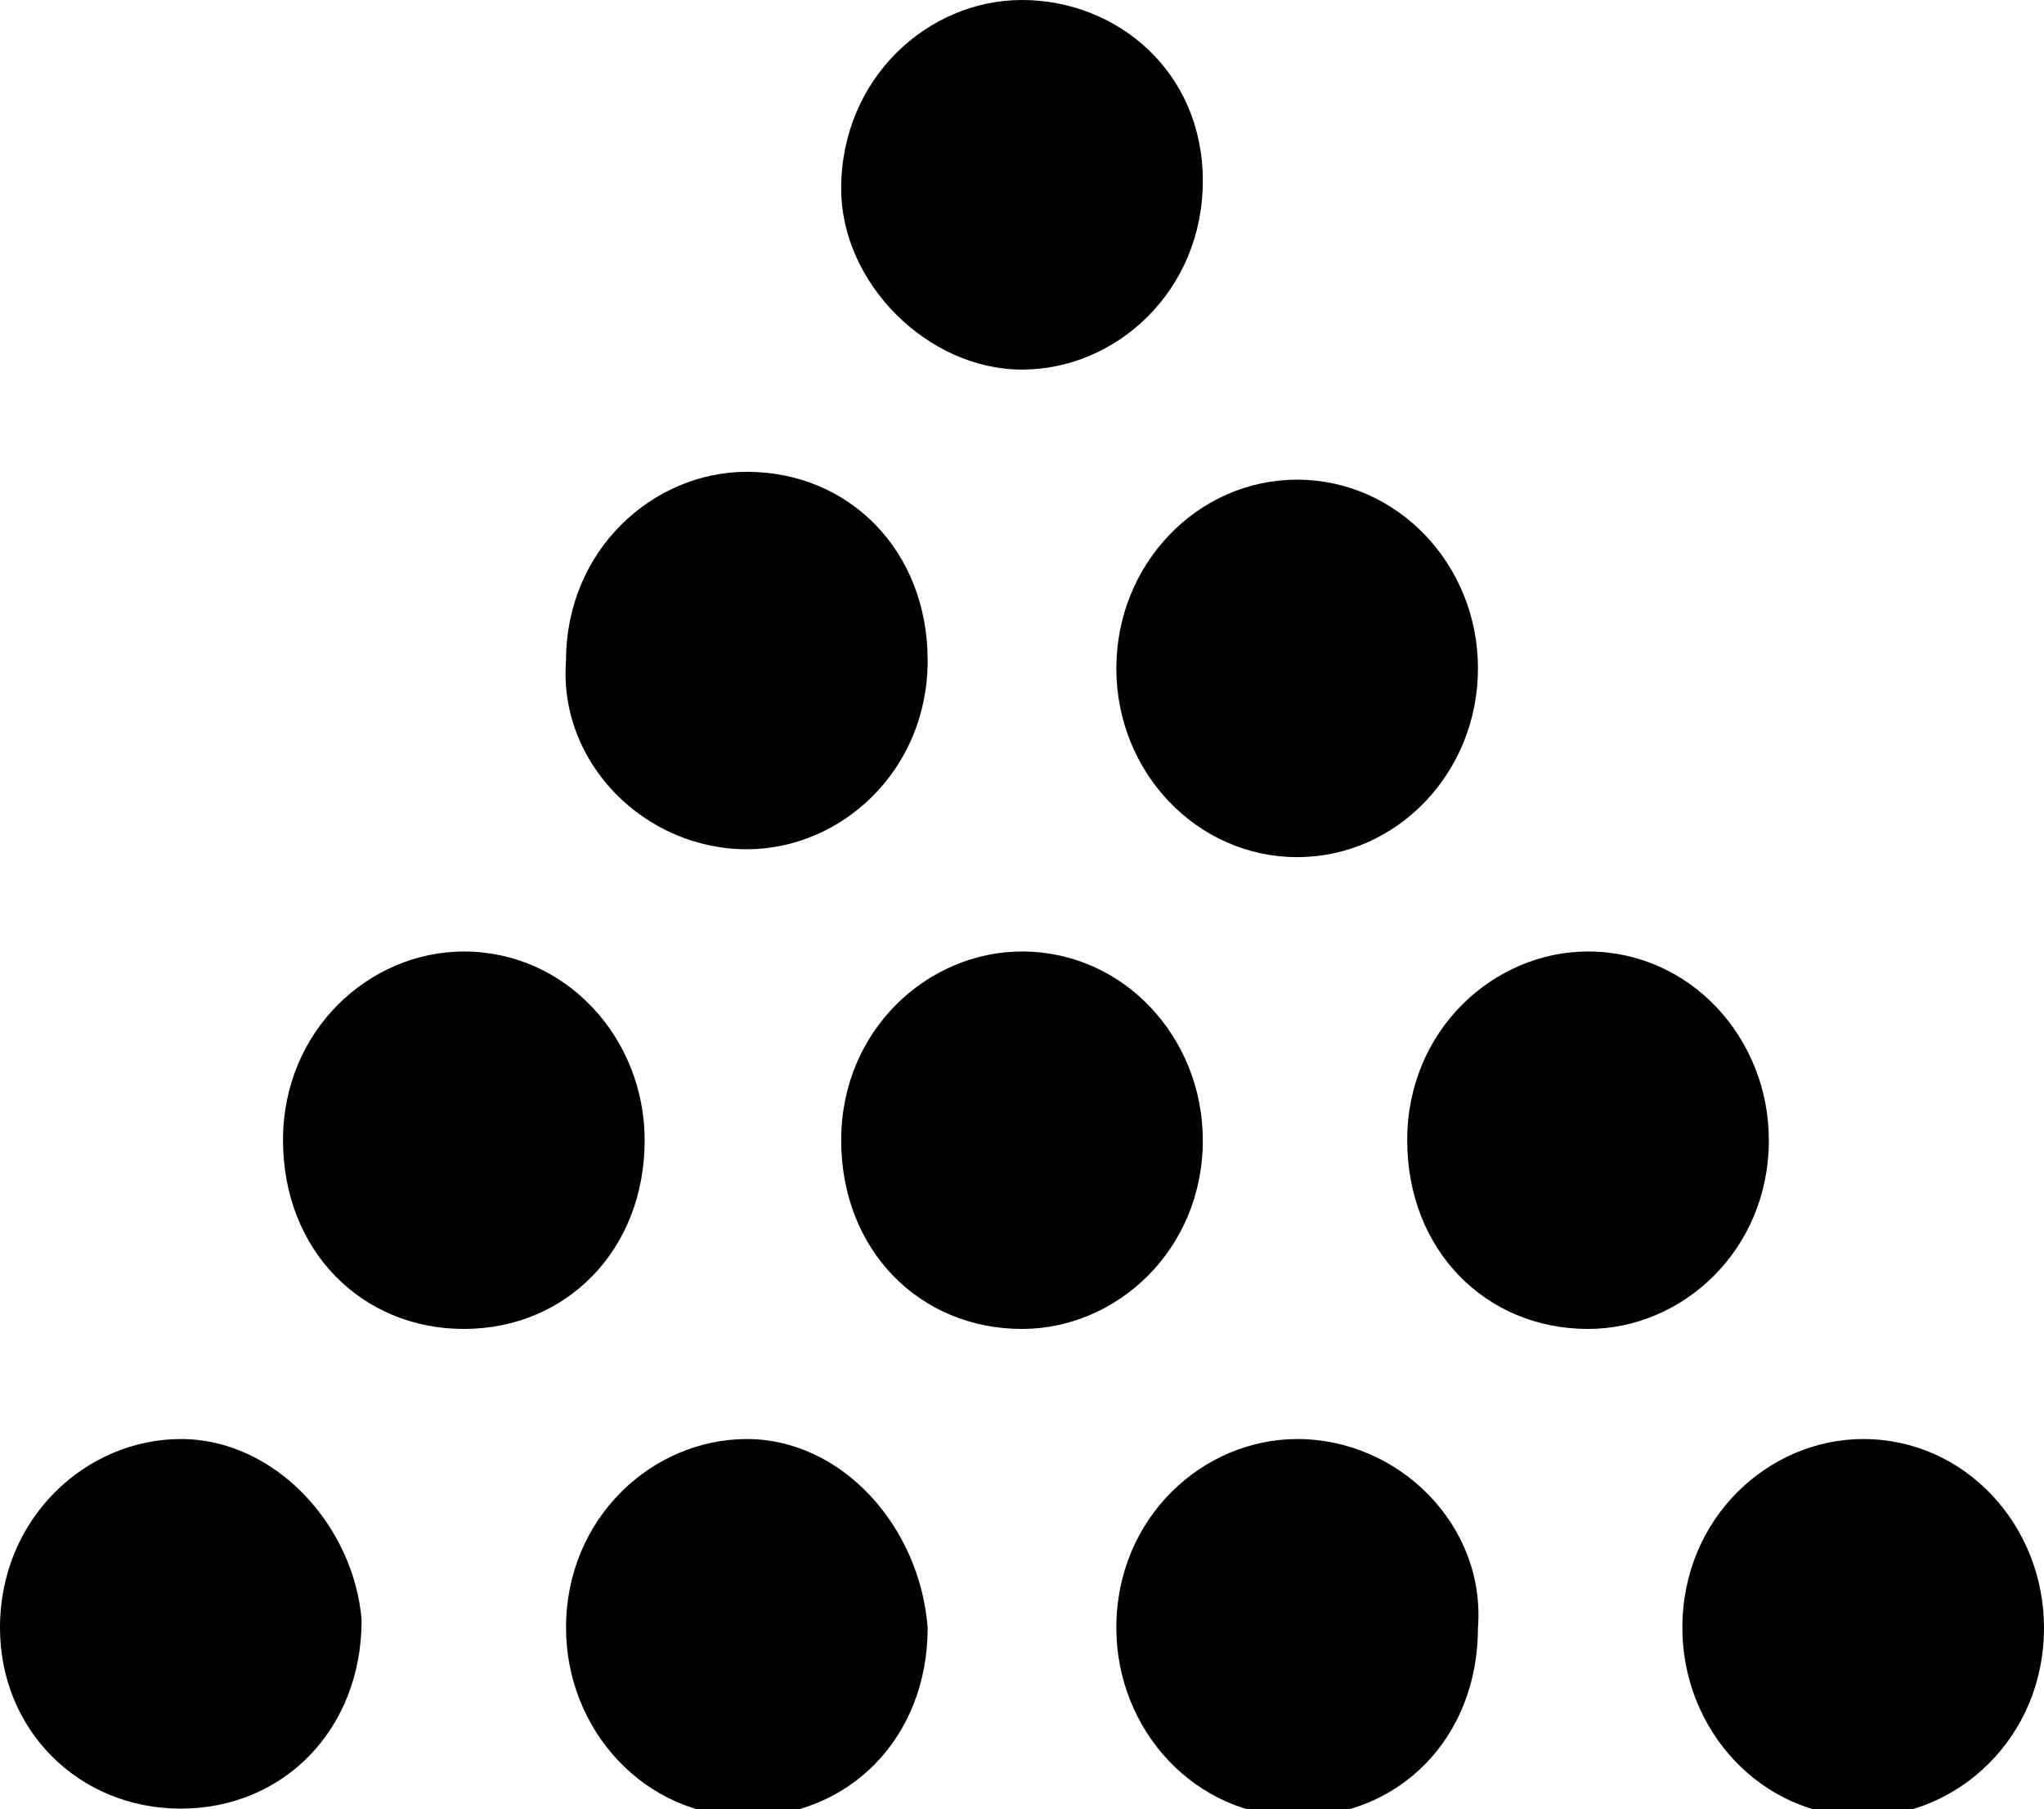
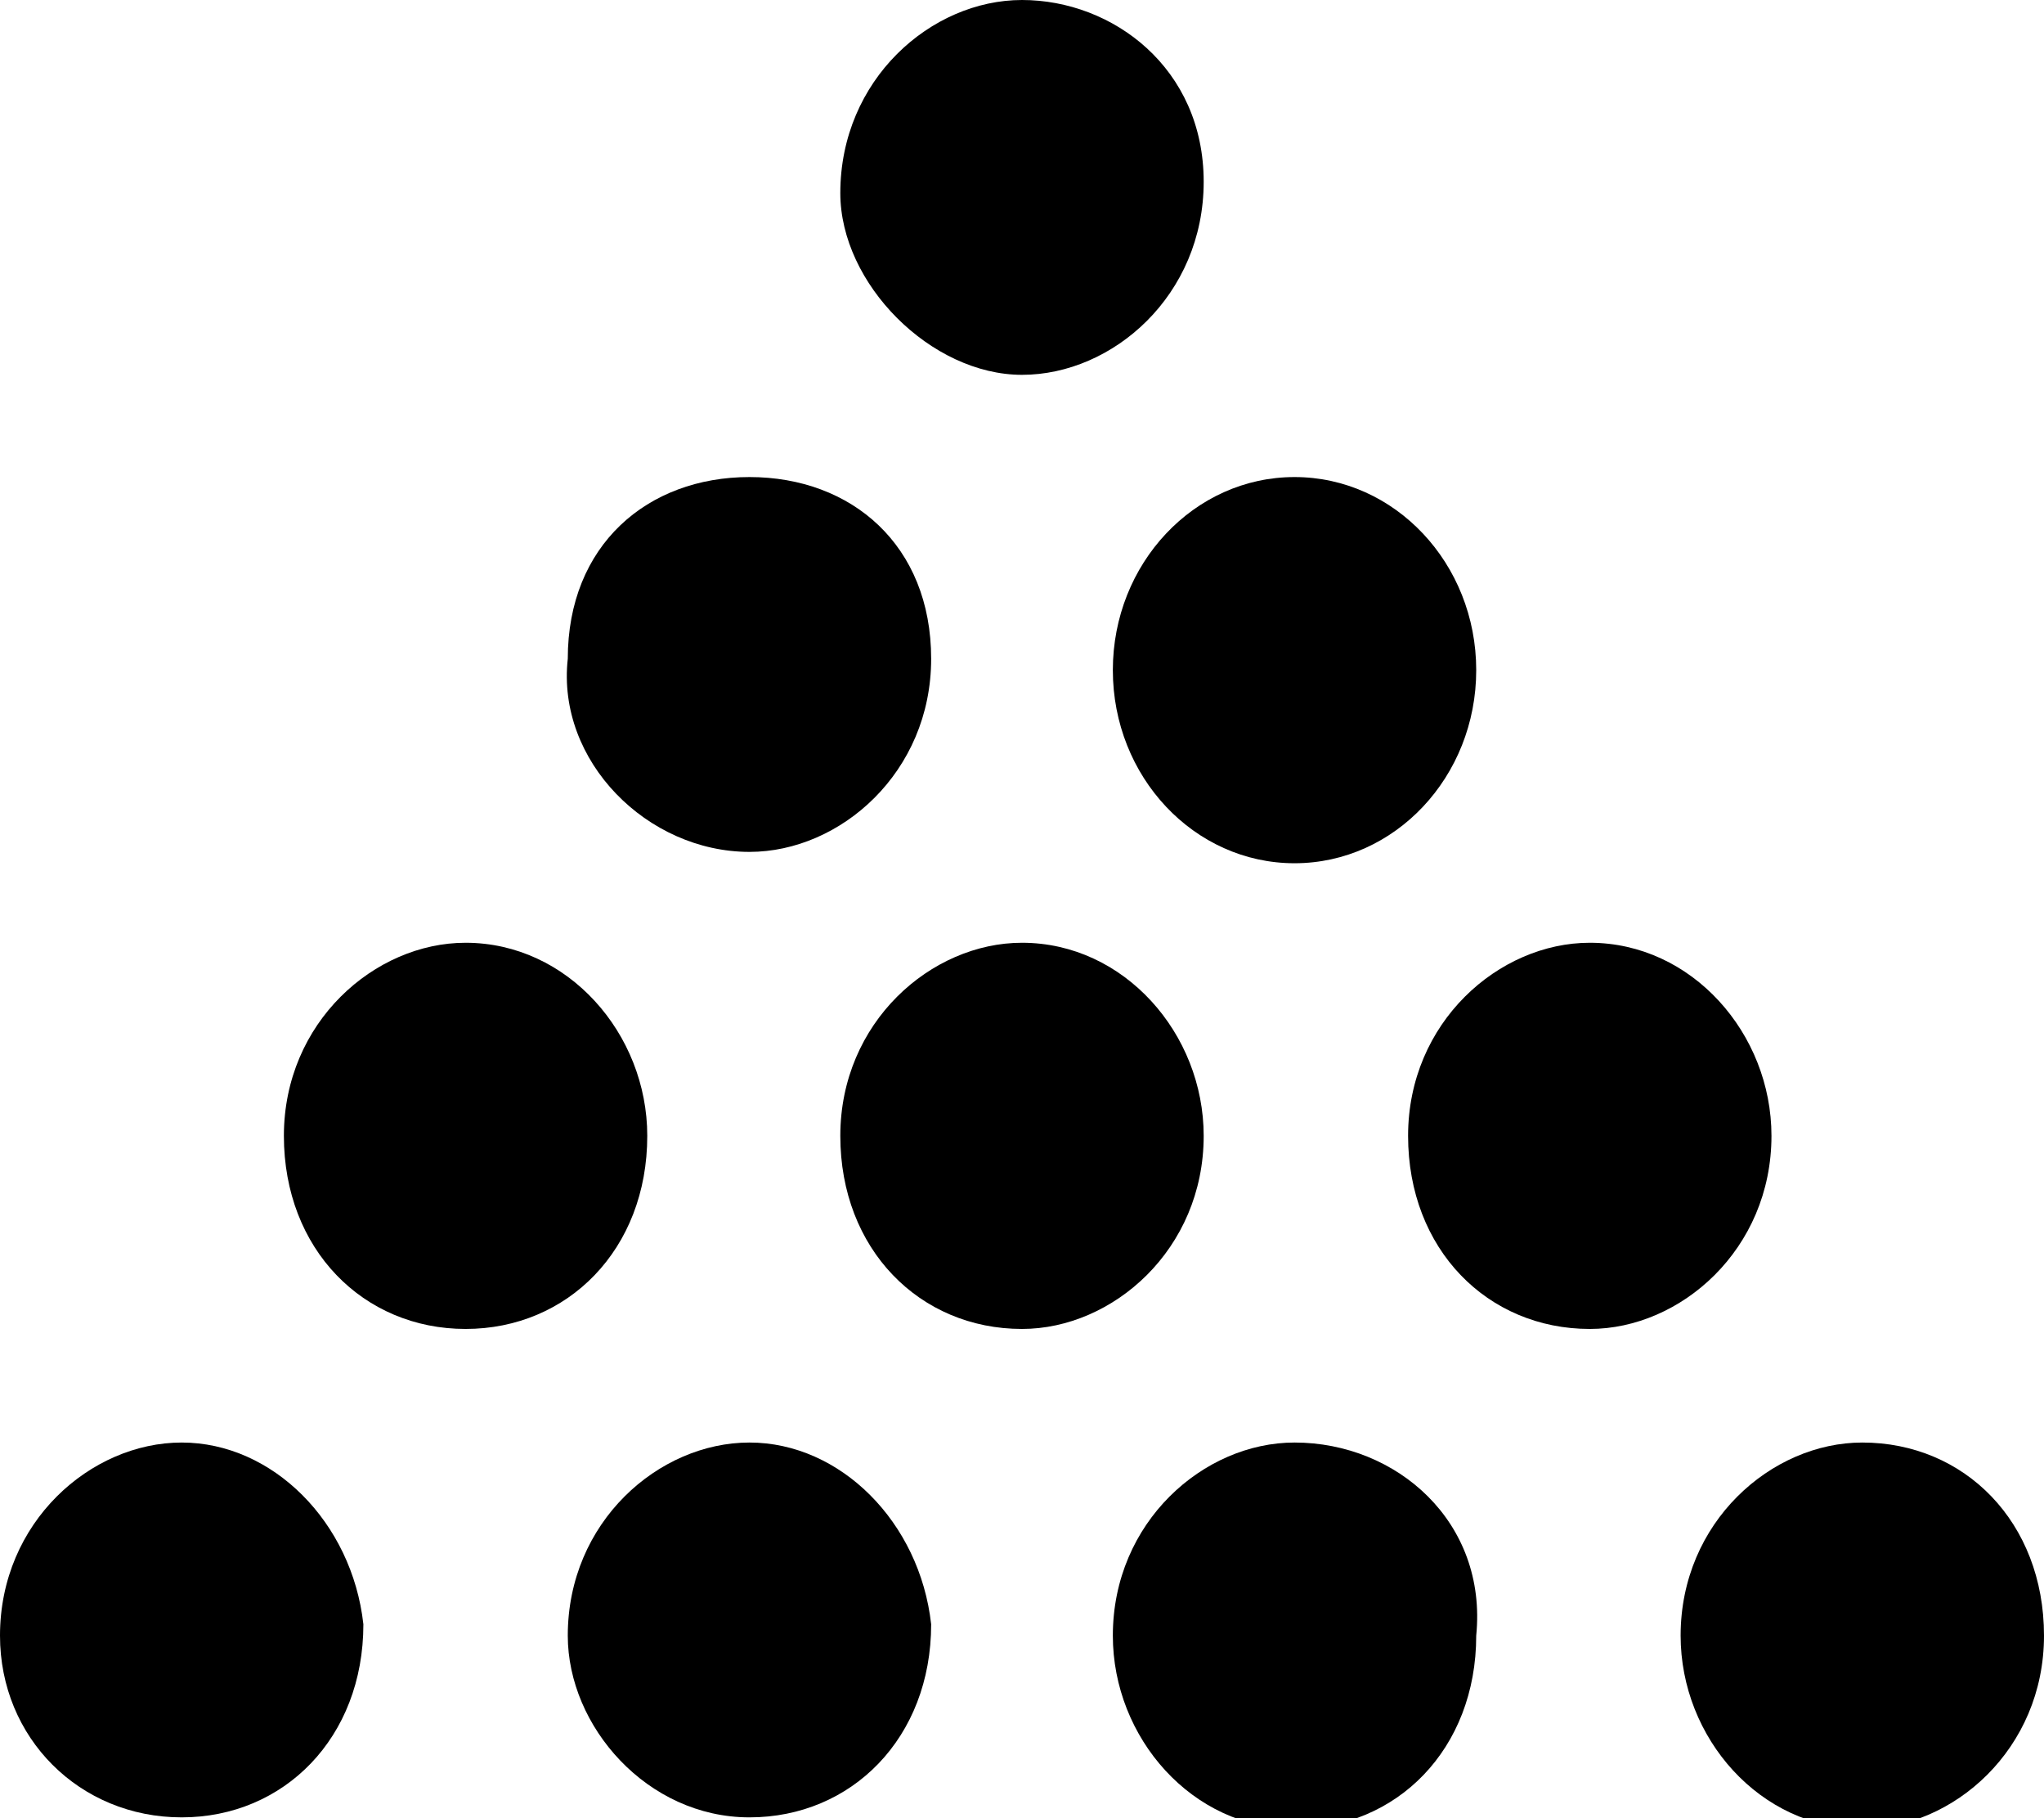
- <svg xmlns="http://www.w3.org/2000/svg" version="1.1" id="Layer_1" x="0px" y="0px" viewBox="0 0 26 23" style="enable-background:new 0 0 26 23;" xml:space="preserve">
+ <svg xmlns="http://www.w3.org/2000/svg" version="1.1" id="Layer_1" x="0px" y="0px" viewBox="0 0 18 16" style="enable-background:new 0 0 18 16;" xml:space="preserve">
  <g>
-     <path d="M13,4.7c1.2,0,2.3-1,2.3-2.4S14.2,0,13,0s-2.3,1-2.3,2.4C10.7,3.6,11.8,4.7,13,4.7z" />
-     <ellipse cx="16.5" cy="8.5" rx="2.3" ry="2.4" />
-     <path d="M9.5,10.8c1.2,0,2.3-1,2.3-2.4s-1-2.4-2.3-2.4c-1.2,0-2.3,1-2.3,2.4C7.1,9.7,8.2,10.8,9.5,10.8z" />
-     <path d="M22.5,14.5c0-1.3-1-2.4-2.3-2.4c-1.2,0-2.3,1-2.3,2.4s1,2.4,2.3,2.4C21.4,16.9,22.5,15.9,22.5,14.5z" />
-     <path d="M23.7,18.3c-1.2,0-2.3,1-2.3,2.4c0,1.3,1,2.4,2.3,2.4c1.2,0,2.3-1,2.3-2.4C26,19.4,25,18.3,23.7,18.3z" />
-     <path d="M15.3,14.5c0-1.3-1-2.4-2.3-2.4c-1.2,0-2.3,1-2.3,2.4s1,2.4,2.3,2.4C14.2,16.9,15.3,15.9,15.3,14.5z" />
-     <path d="M8.2,14.5c0-1.3-1-2.4-2.3-2.4c-1.2,0-2.3,1-2.3,2.4s1,2.4,2.3,2.4S8.2,15.9,8.2,14.5z" />
-     <path d="M16.5,18.3c-1.2,0-2.3,1-2.3,2.4c0,1.3,1,2.4,2.3,2.4s2.3-1,2.3-2.4C18.9,19.4,17.8,18.3,16.5,18.3z" />
-     <path d="M9.5,18.3c-1.2,0-2.3,1-2.3,2.4c0,1.3,1,2.4,2.3,2.4s2.3-1,2.3-2.4C11.7,19.4,10.7,18.3,9.5,18.3z" />
-     <path d="M2.3,18.3c-1.2,0-2.3,1-2.3,2.4C0,22,1,23,2.3,23s2.3-1,2.3-2.4C4.5,19.4,3.5,18.3,2.3,18.3z" />
+     <path d="M9,3.3c0.8,0,1.6-0.7,1.6-1.7S9.8,0,9,0S7.4,0.7,7.4,1.7C7.4,2.5,8.2,3.3,9,3.3z" />
+     <ellipse cx="11.4" cy="5.9" rx="1.6" ry="1.7" />
+     <path d="M6.6,7.5c0.8,0,1.6-0.7,1.6-1.7S7.5,4.2,6.6,4.2C5.7,4.2,5,4.8,5,5.8C4.9,6.7,5.7,7.5,6.6,7.5z" />
+     <path d="M15.6,10c0-0.9-0.7-1.7-1.6-1.7c-0.8,0-1.6,0.7-1.6,1.7s0.7,1.7,1.6,1.7C14.8,11.7,15.6,11,15.6,10z" />
+     <path d="M16.4,12.7c-0.8,0-1.6,0.7-1.6,1.7c0,0.9,0.7,1.7,1.6,1.7c0.8,0,1.6-0.7,1.6-1.7C18,13.4,17.3,12.7,16.4,12.7z" />
+     <path d="M10.6,10c0-0.9-0.7-1.7-1.6-1.7c-0.8,0-1.6,0.7-1.6,1.7s0.7,1.7,1.6,1.7C9.8,11.7,10.6,11,10.6,10z" />
+     <path d="M5.7,10c0-0.9-0.7-1.7-1.6-1.7c-0.8,0-1.6,0.7-1.6,1.7s0.7,1.7,1.6,1.7S5.7,11,5.7,10z" />
+     <path d="M11.4,12.7c-0.8,0-1.6,0.7-1.6,1.7c0,0.9,0.7,1.7,1.6,1.7s1.6-0.7,1.6-1.7C13.1,13.4,12.3,12.7,11.4,12.7z" />
+     <path d="M6.6,12.7c-0.8,0-1.6,0.7-1.6,1.7C5,15.2,5.7,16,6.6,16s1.6-0.7,1.6-1.7C8.1,13.4,7.4,12.7,6.6,12.7z" />
+     <path d="M1.6,12.7c-0.8,0-1.6,0.7-1.6,1.7c0,0.9,0.7,1.6,1.6,1.6s1.6-0.7,1.6-1.7C3.1,13.4,2.4,12.7,1.6,12.7z" />
  </g>
</svg>
